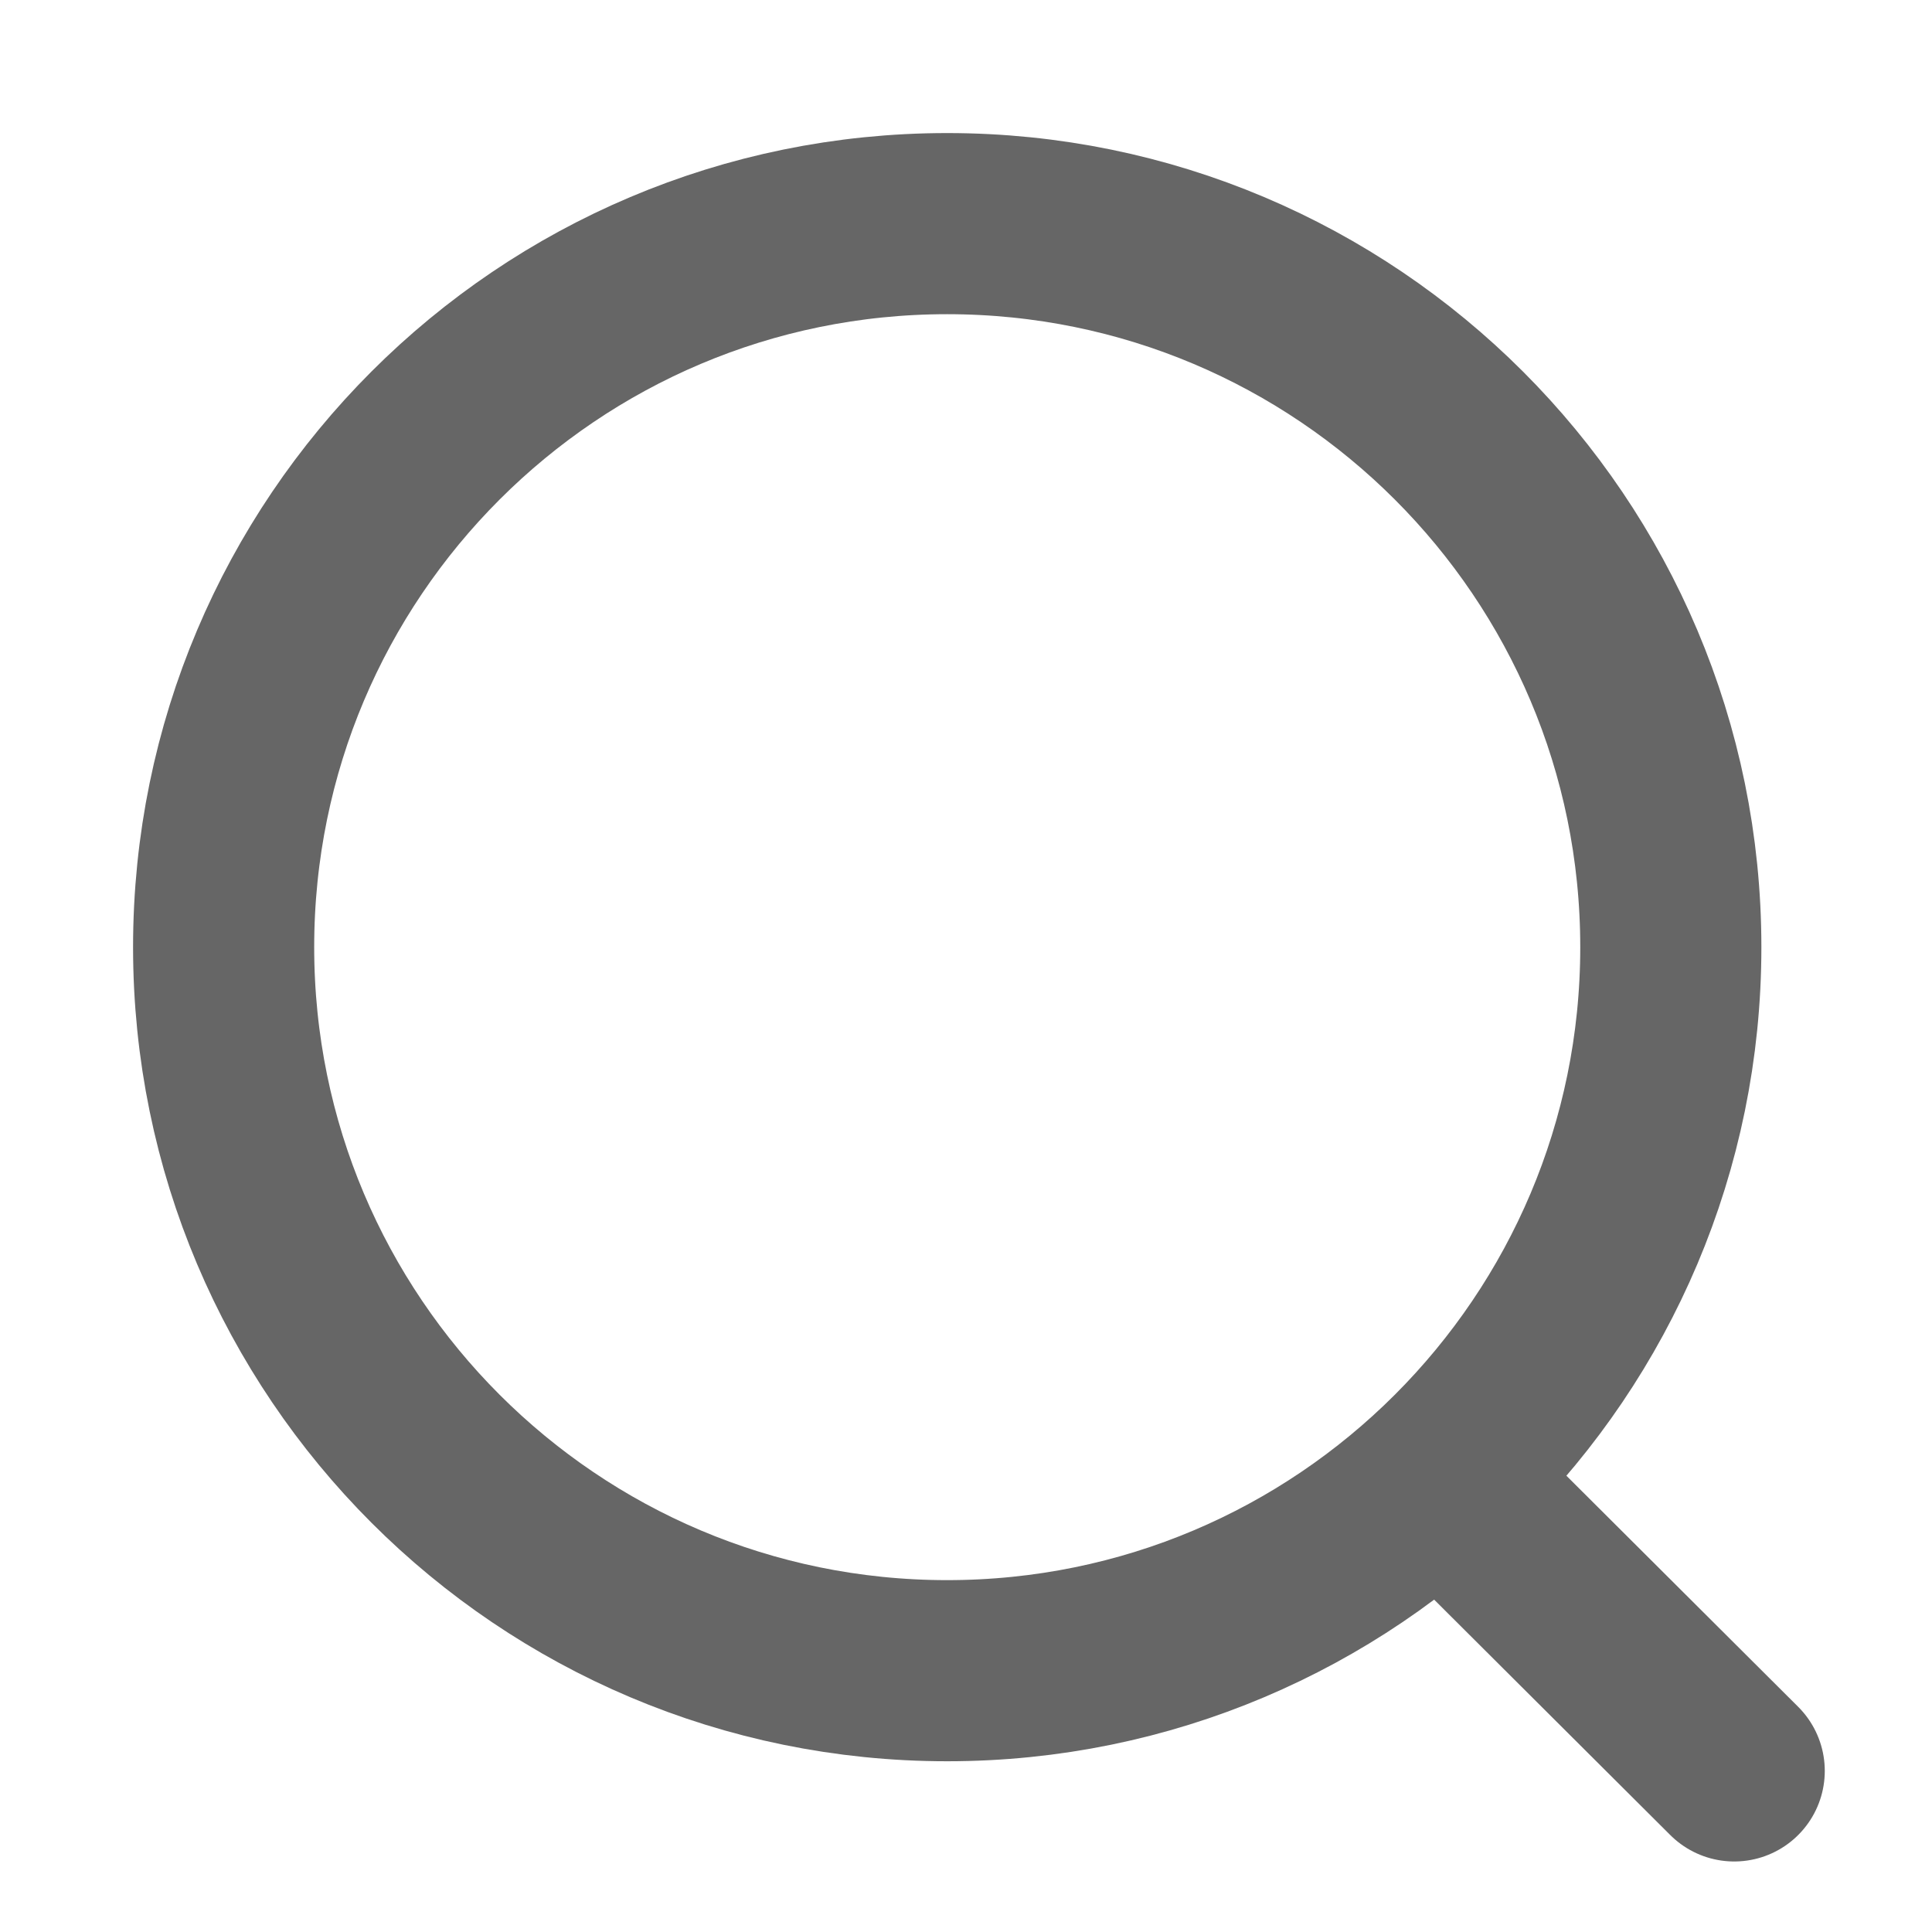
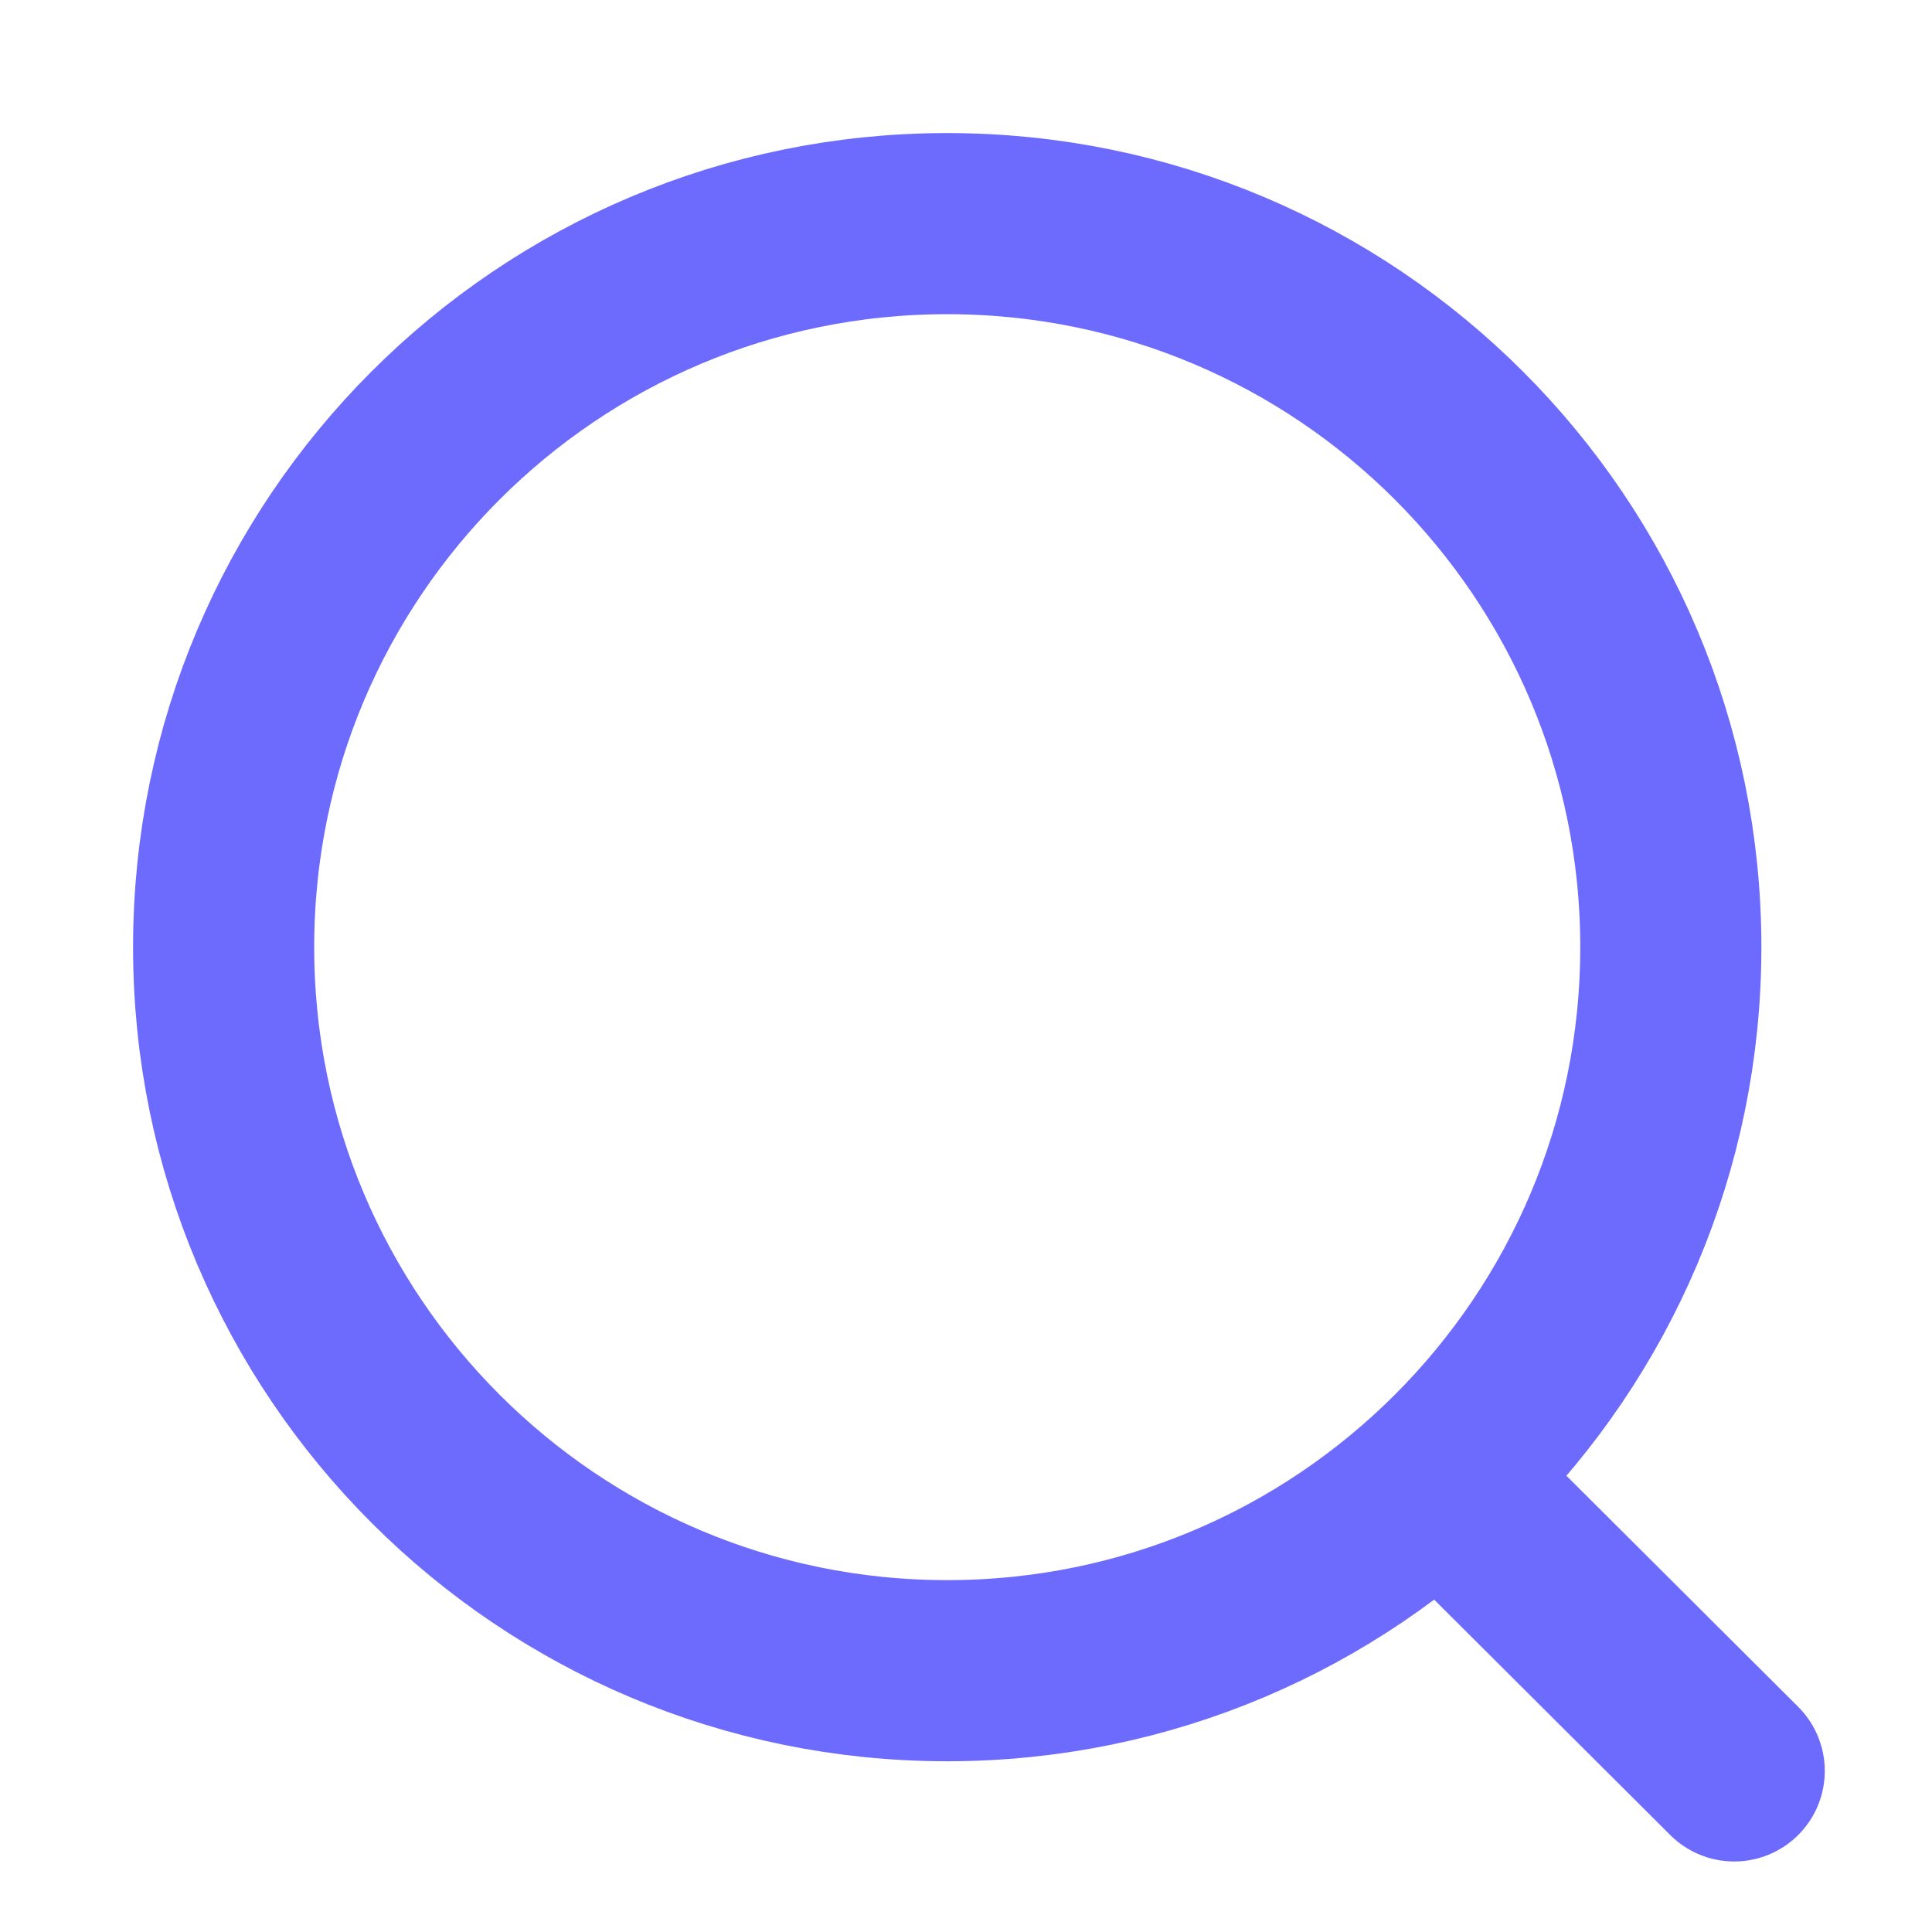
<svg xmlns="http://www.w3.org/2000/svg" width="16" height="16" viewBox="0 0 16 16" fill="none">
  <g id="Search">
    <g id="Search_2">
-       <path id="Ellipse_739" d="M7.844 13.836C11.154 13.836 13.837 11.153 13.837 7.844C13.837 4.534 11.154 1.852 7.844 1.852C4.535 1.852 1.852 4.534 1.852 7.844C1.852 11.153 4.535 13.836 7.844 13.836Z" stroke="#666666" stroke-width="1.5" stroke-linecap="round" stroke-linejoin="round" />
-       <path id="Line_181" d="M12.012 12.323L14.362 14.666" stroke="#666666" stroke-width="1.5" stroke-linecap="round" stroke-linejoin="round" />
+       <path id="Ellipse_739" d="M7.844 13.836C11.154 13.836 13.837 11.153 13.837 7.844C13.837 4.534 11.154 1.852 7.844 1.852C4.535 1.852 1.852 4.534 1.852 7.844C1.852 11.153 4.535 13.836 7.844 13.836Z" stroke="#6d6afe" stroke-width="1.5" stroke-linecap="round" stroke-linejoin="round" />
+       <path id="Line_181" d="M12.012 12.323L14.362 14.666" stroke="#6d6afe" stroke-width="1.5" stroke-linecap="round" stroke-linejoin="round" />
    </g>
  </g>
</svg>
